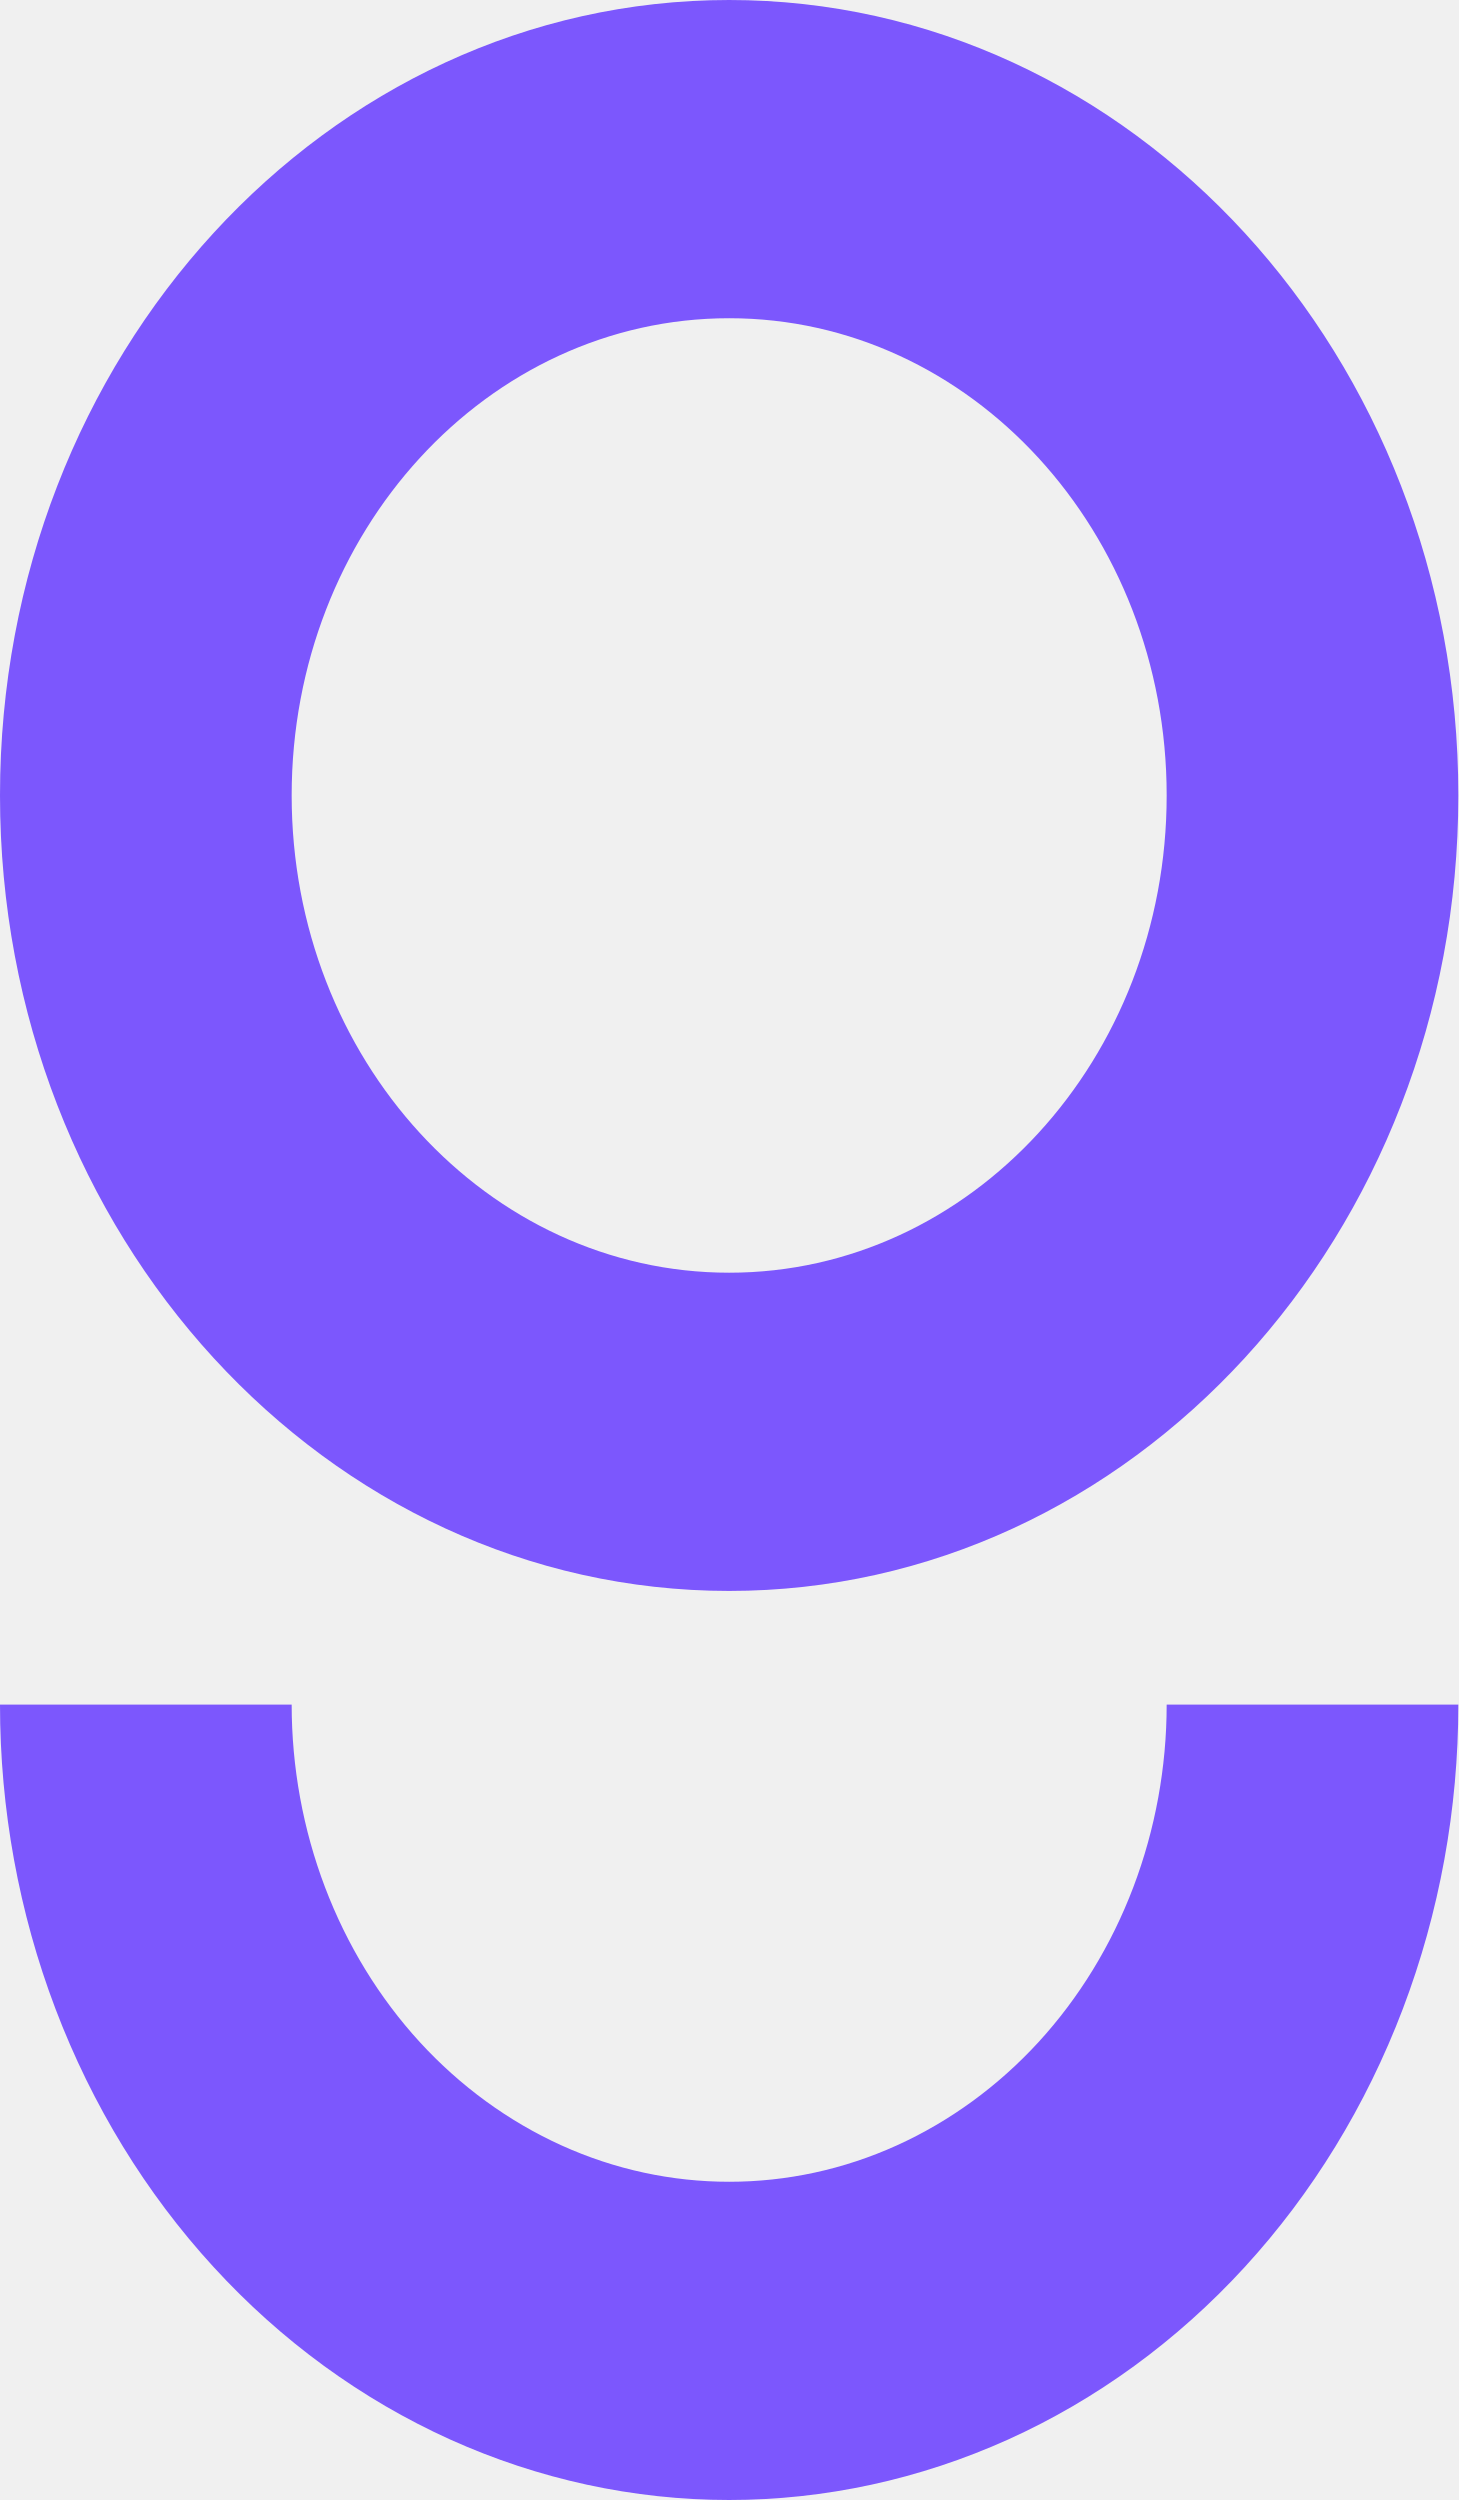
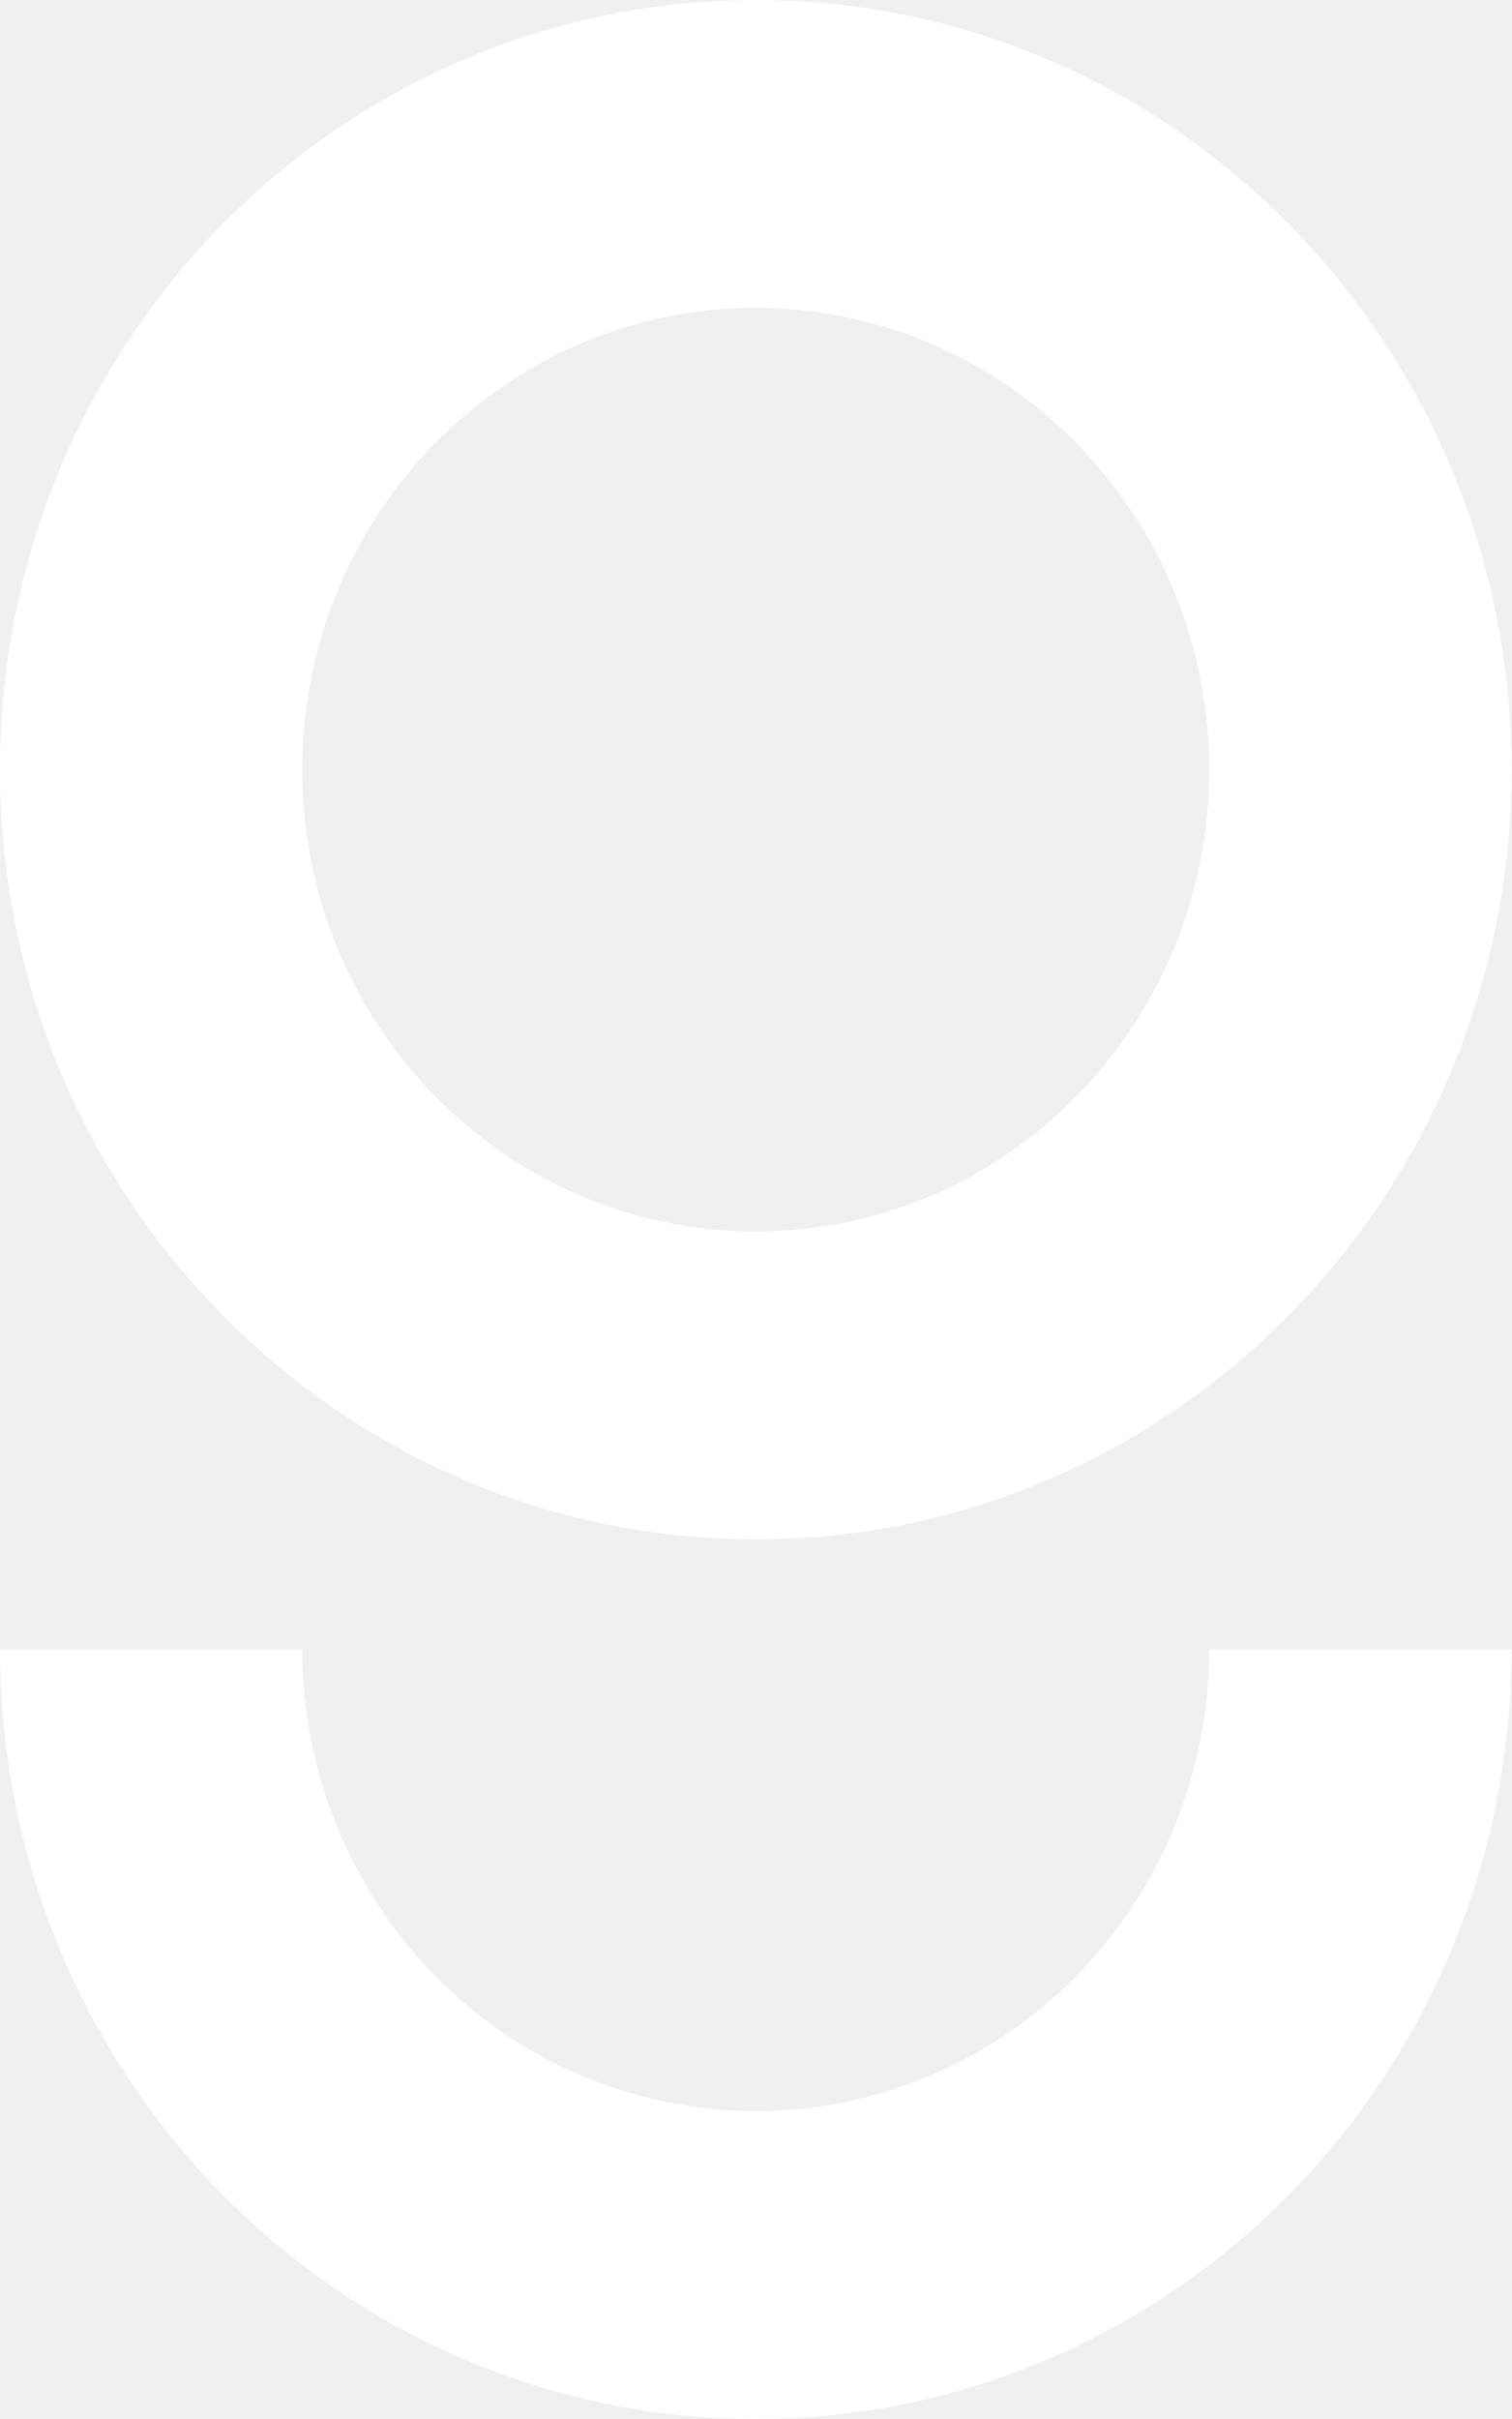
- <svg xmlns="http://www.w3.org/2000/svg" width="14" height="24" viewBox="0 0 14 24" fill="none">
-   <g id="logo">
-     <path id="Ellipse 1" d="M14 7.636C14 11.854 10.866 15.273 7 15.273C3.134 15.273 0 11.854 0 7.636C0 3.419 3.134 0 7 0C10.866 0 14 3.419 14 7.636ZM2.8 7.636C2.8 10.167 4.68 12.218 7 12.218C9.32 12.218 11.2 10.167 11.2 7.636C11.2 5.106 9.32 3.055 7 3.055C4.68 3.055 2.8 5.106 2.8 7.636Z" fill="#7C57FD" />
-     <path id="Ellipse 2" d="M14 16.364C14 17.366 13.819 18.36 13.467 19.286C13.115 20.212 12.6 21.054 11.95 21.763C11.3 22.473 10.528 23.035 9.679 23.419C8.829 23.802 7.919 24 7 24C6.081 24 5.17 23.802 4.321 23.419C3.472 23.035 2.7 22.473 2.05 21.763C1.4 21.054 0.885 20.212 0.533 19.286C0.181 18.36 -8.03636e-08 17.366 0 16.364H2.8C2.8 16.965 2.909 17.561 3.12 18.117C3.331 18.673 3.64 19.178 4.03 19.604C4.42 20.029 4.883 20.366 5.393 20.597C5.902 20.827 6.448 20.945 7 20.945C7.552 20.945 8.098 20.827 8.607 20.597C9.117 20.366 9.58 20.029 9.97 19.604C10.36 19.178 10.669 18.673 10.88 18.117C11.091 17.561 11.2 16.965 11.2 16.364H14Z" fill="#7C57FD" />
-   </g>
+ <svg xmlns="http://www.w3.org/2000/svg" width="50" height="80" viewBox="0 0 50 80" fill="none">
+   <path d="M50 25.454C50 39.513 38.807 50.909 25 50.909C11.193 50.909 0 39.513 0 25.454C0 11.396 11.193 0 25 0C38.807 0 50 11.396 50 25.454ZM10 25.454C10 33.889 16.716 40.727 25 40.727C33.284 40.727 40 33.889 40 25.454C40 17.02 33.284 10.182 25 10.182C16.716 10.182 10 17.02 10 25.454Z" fill="white" />
+   <path d="M50 54.545C50 57.888 49.353 61.198 48.097 64.287C46.841 67.375 44.999 70.181 42.678 72.544C40.356 74.908 37.6 76.783 34.567 78.062C31.534 79.342 28.283 80 25 80C21.717 80 18.466 79.342 15.433 78.062C12.4 76.783 9.644 74.908 7.322 72.544C5.001 70.181 3.159 67.375 1.903 64.287C0.647 61.198 -2.87013e-07 57.888 0 54.545L10 54.545C10 56.551 10.388 58.537 11.142 60.39C11.896 62.243 13.001 63.927 14.393 65.345C15.786 66.763 17.44 67.888 19.26 68.656C21.08 69.423 23.03 69.818 25 69.818C26.97 69.818 28.92 69.423 30.74 68.656C32.56 67.888 34.214 66.763 35.607 65.345C36.999 63.927 38.104 62.243 38.858 60.39C39.612 58.537 40 56.551 40 54.545H50Z" fill="white" />
</svg>
